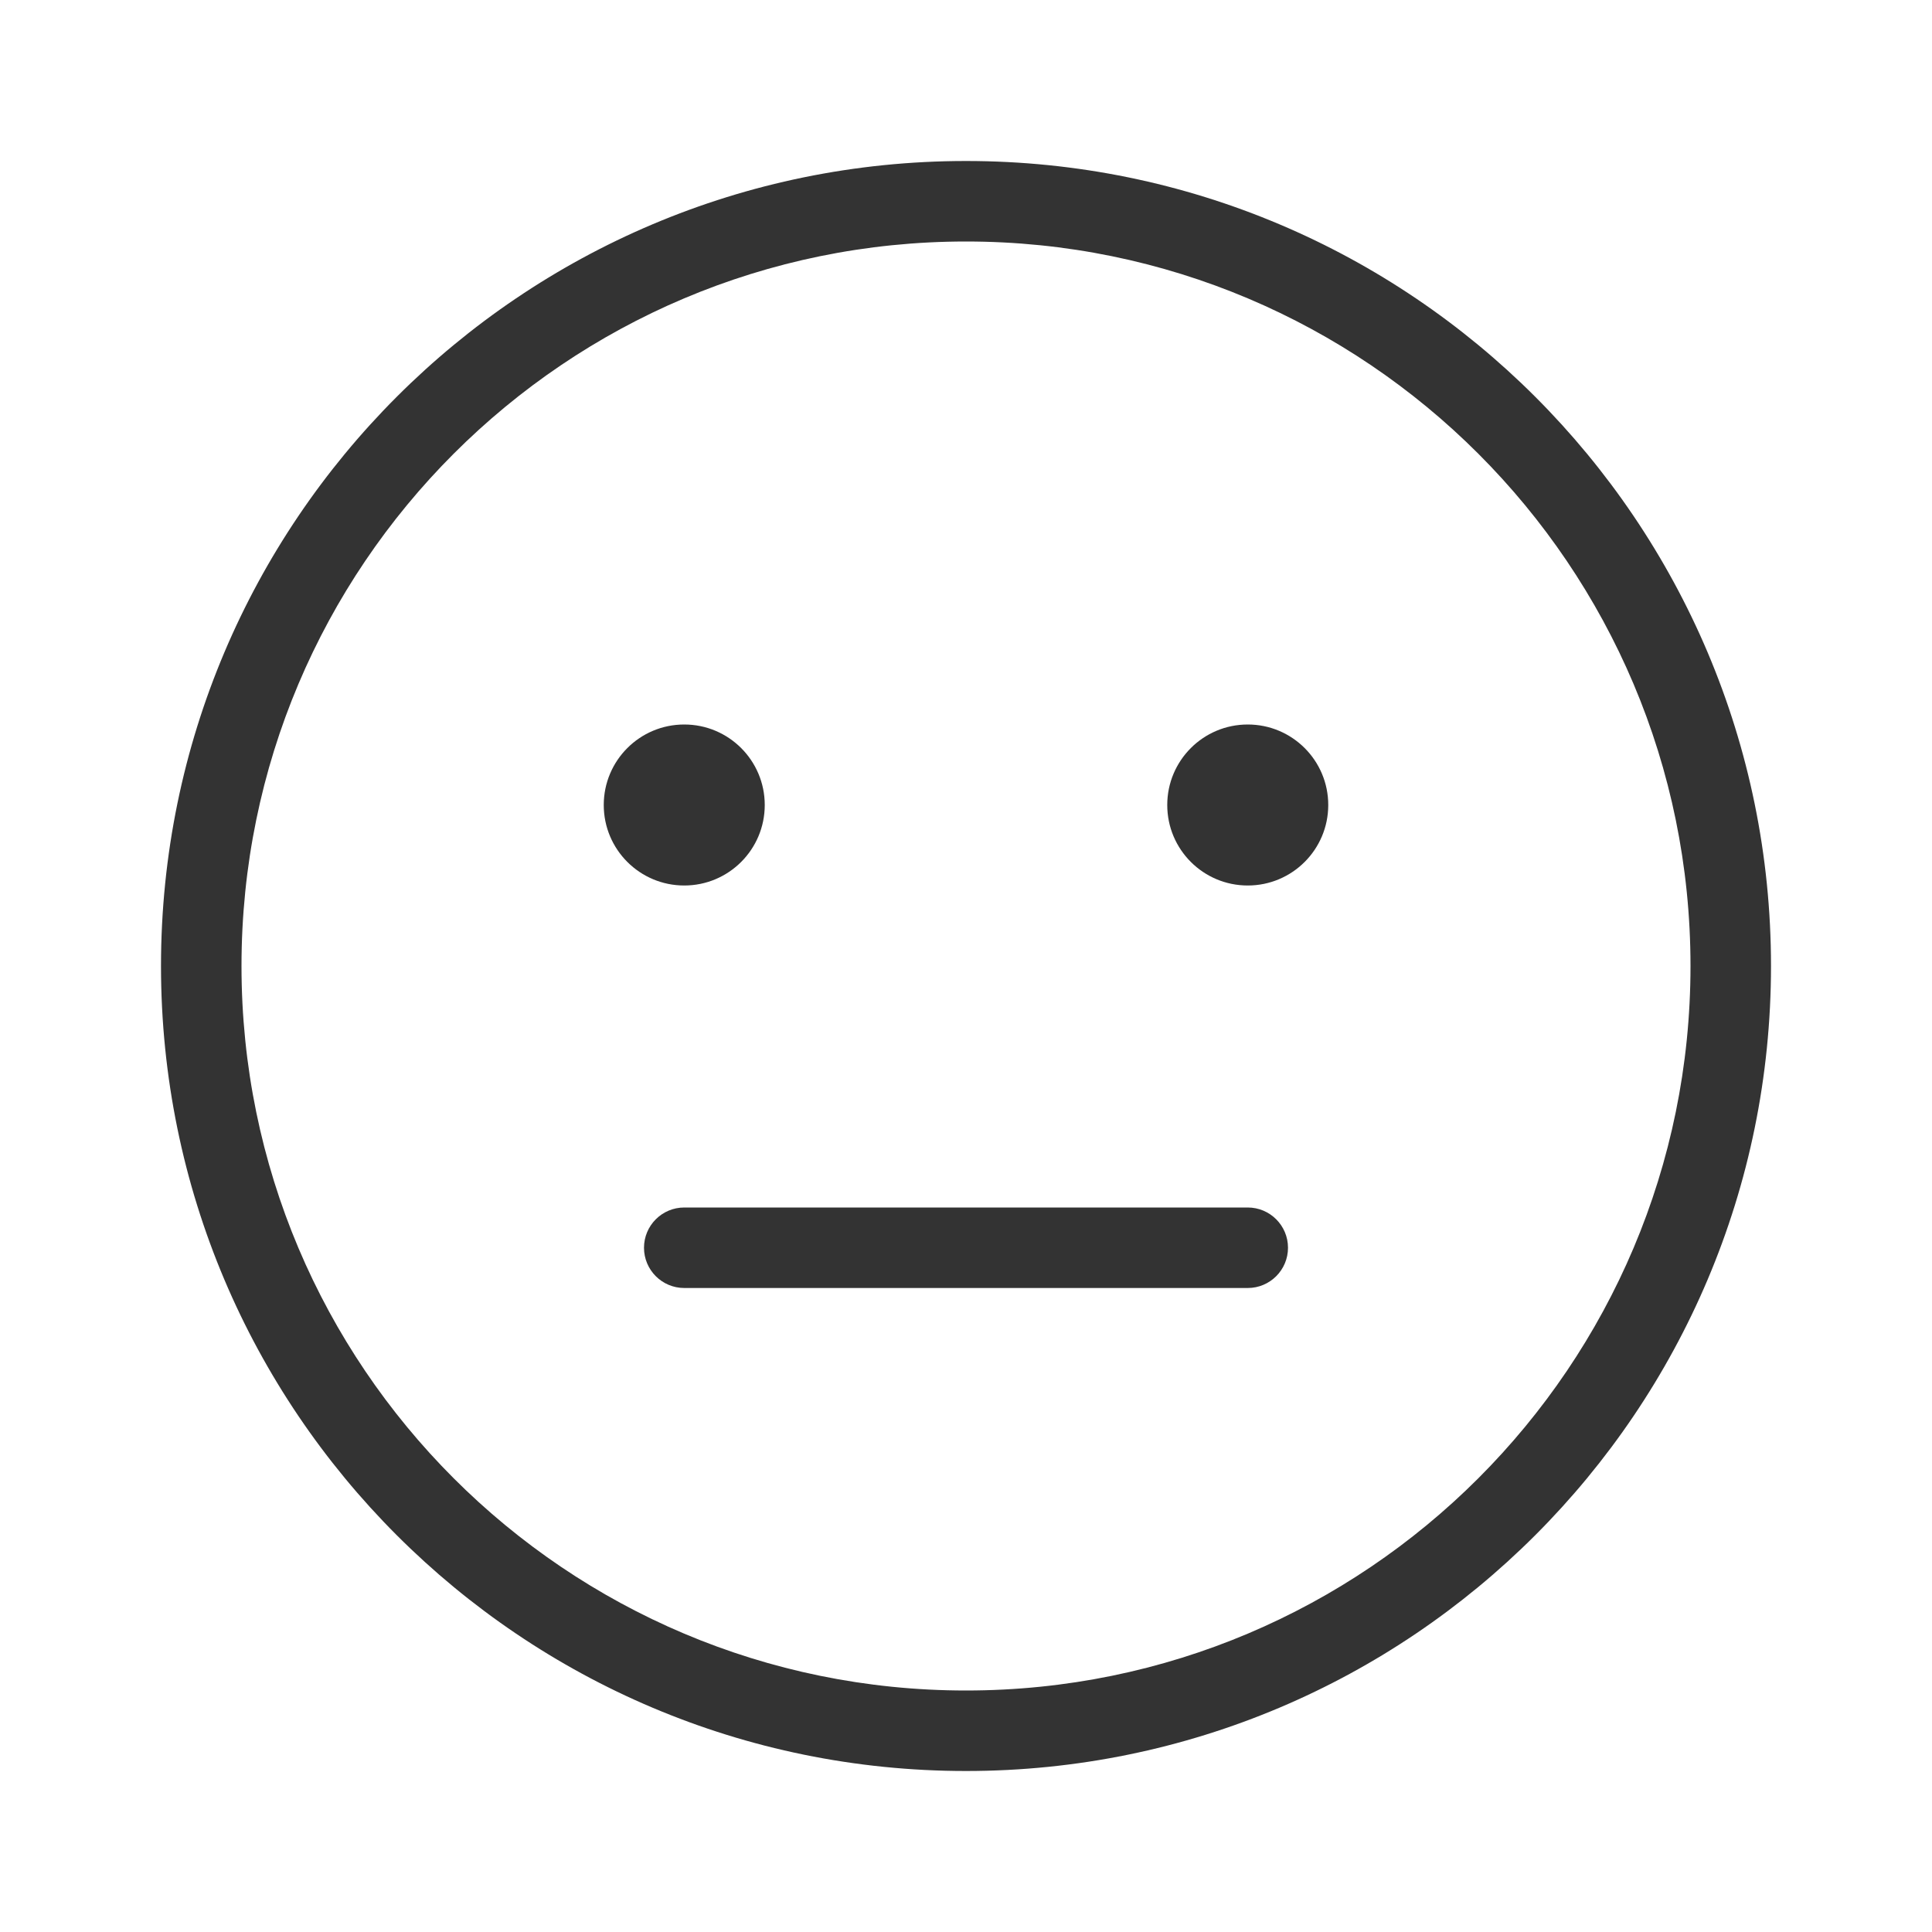
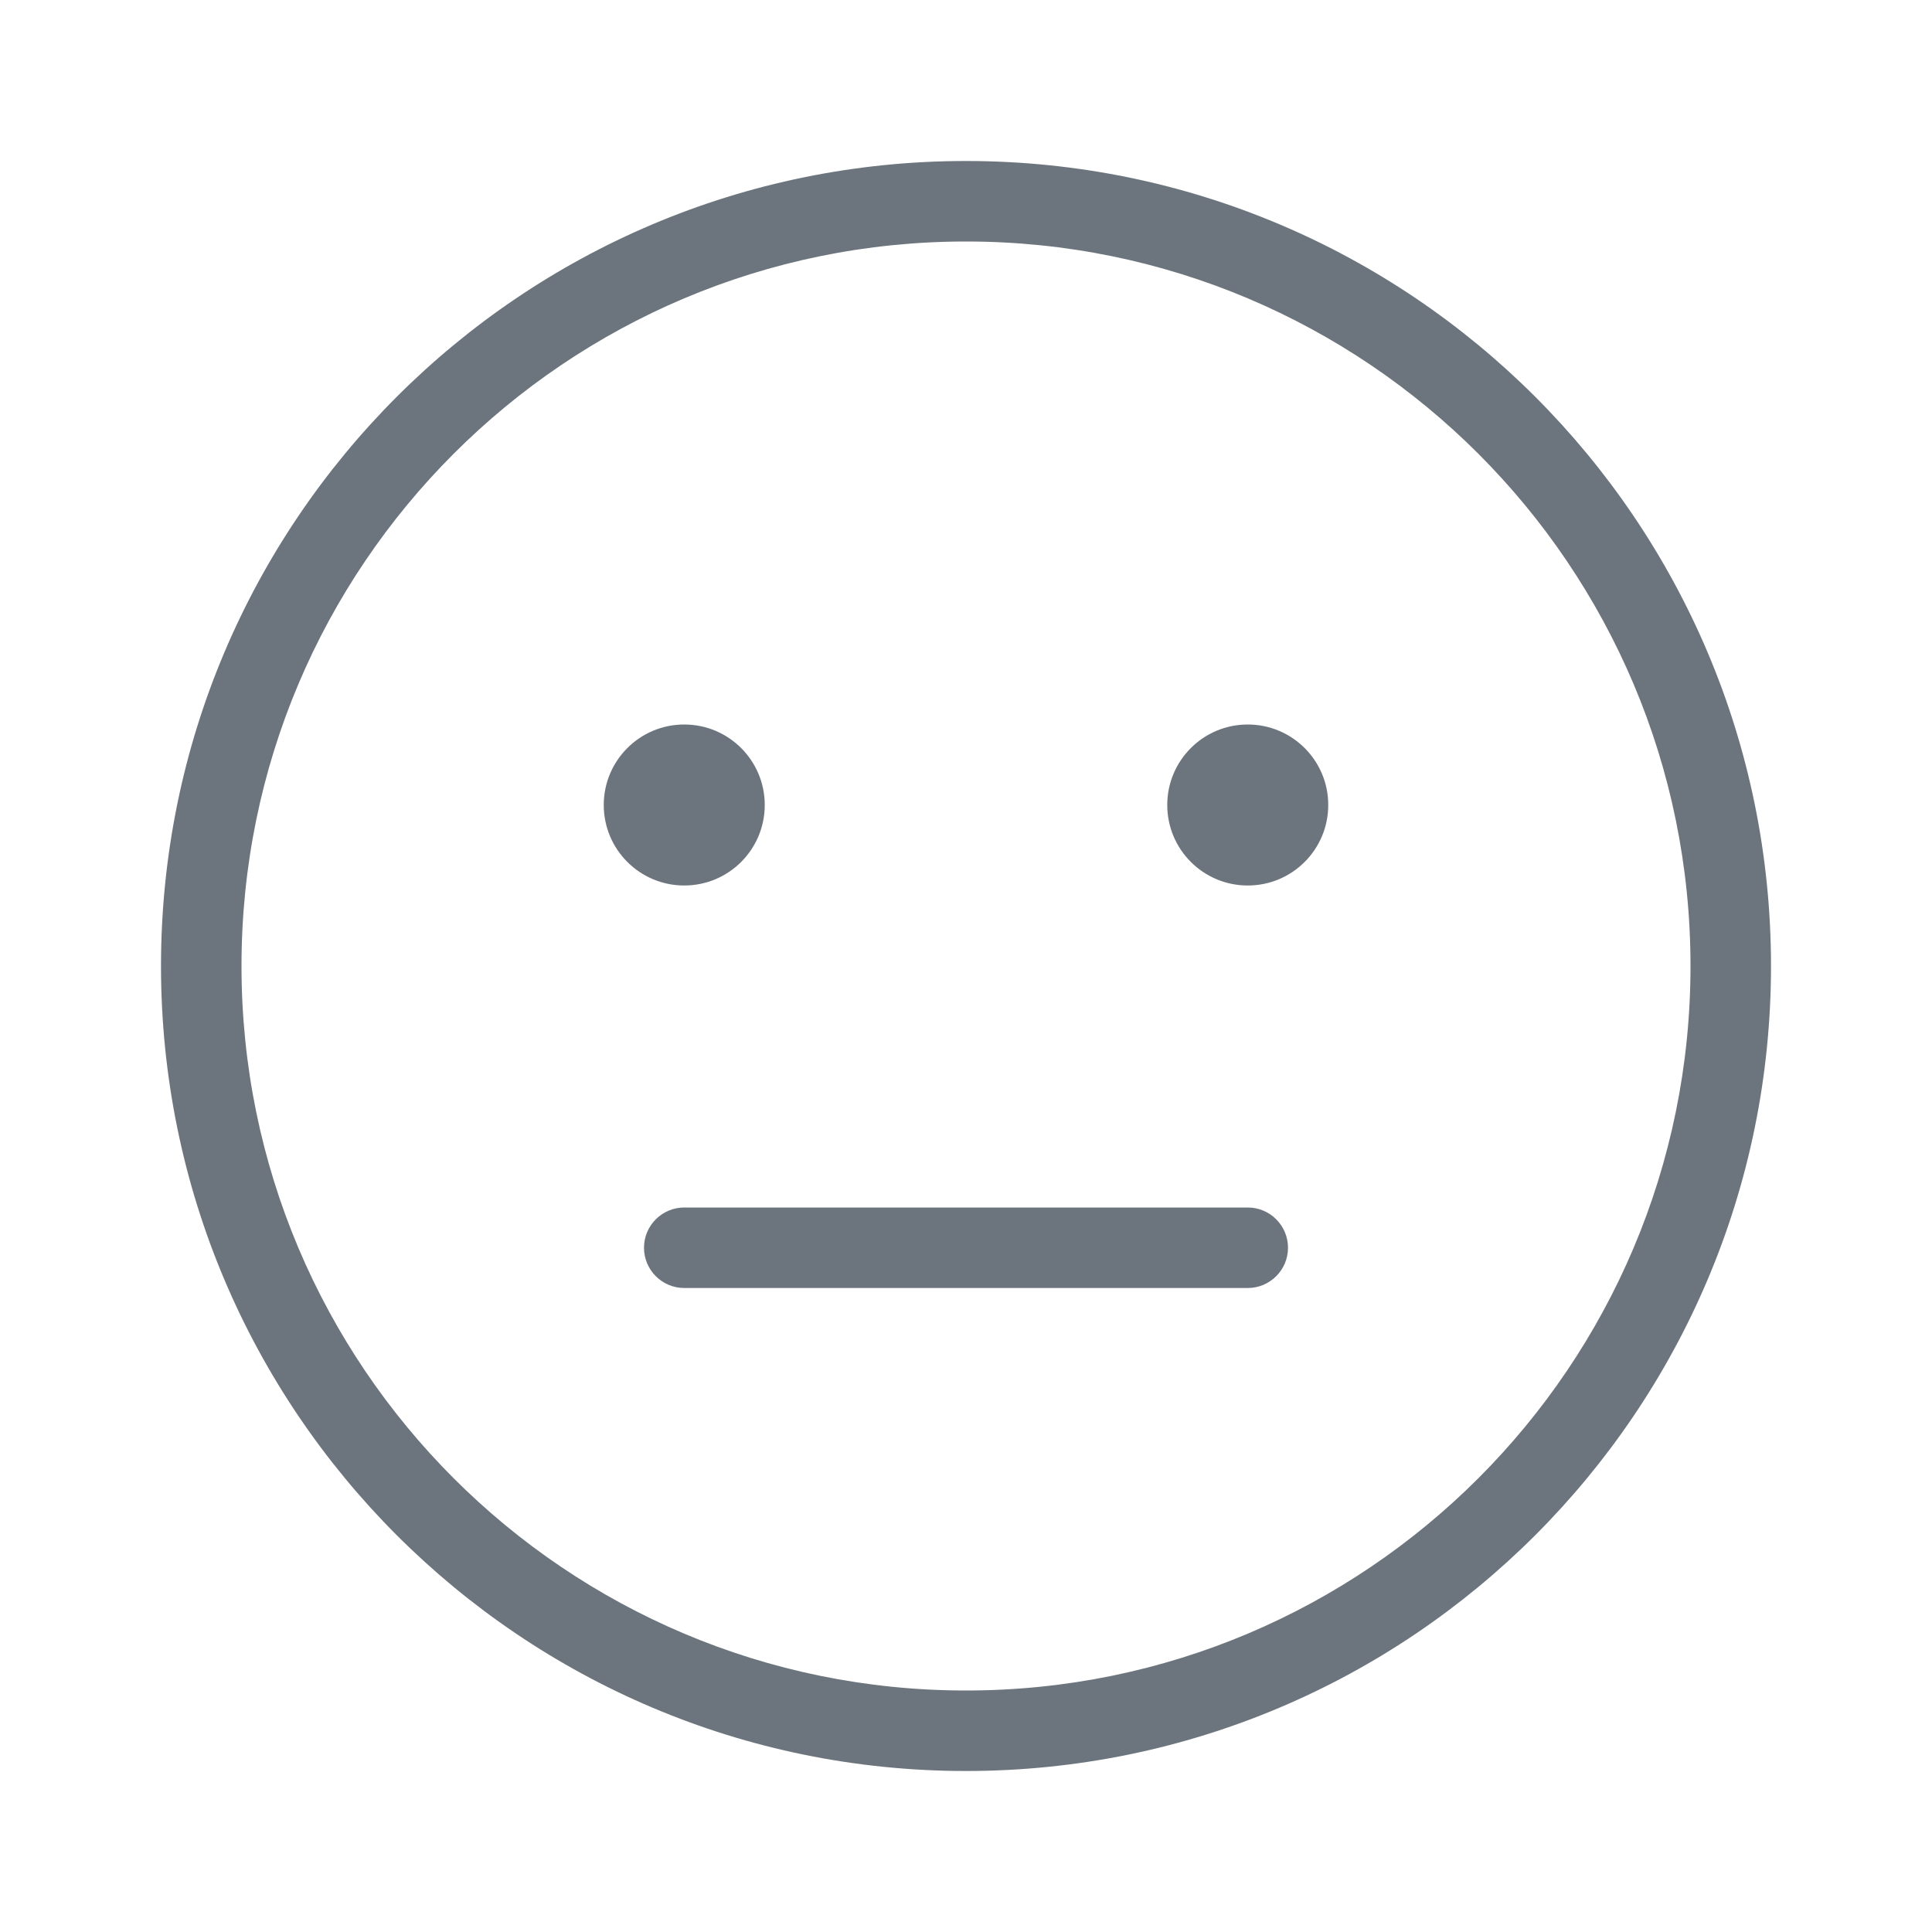
<svg xmlns="http://www.w3.org/2000/svg" viewBox="0 0 48 48" fill="none">
-   <path fill-rule="evenodd" clip-rule="evenodd" d="M24 42C33.941 42 42 33.941 42 24C42 14.059 33.941 6 24 6C14.059 6 6 14.059 6 24C6 33.941 14.059 42 24 42ZM24 44C35.046 44 44 35.046 44 24C44 12.954 35.046 4 24 4C12.954 4 4 12.954 4 24C4 35.046 12.954 44 24 44Z" fill="#333333" />
-   <path d="M19 20C19 21.105 18.105 22 17 22C15.895 22 15 21.105 15 20C15 18.895 15.895 18 17 18C18.105 18 19 18.895 19 20Z" fill="#333333" />
-   <path d="M33 20C33 21.105 32.105 22 31 22C29.895 22 29 21.105 29 20C29 18.895 29.895 18 31 18C32.105 18 33 18.895 33 20Z" fill="#333333" />
-   <path fill-rule="evenodd" clip-rule="evenodd" d="M16 31C16 30.448 16.448 30 17 30L31 30C31.552 30 32 30.448 32 31C32 31.552 31.552 32 31 32L17 32C16.448 32 16 31.552 16 31Z" fill="#333333" />
+   <path fill-rule="evenodd" clip-rule="evenodd" d="M24 42C33.941 42 42 33.941 42 24C42 14.059 33.941 6 24 6C14.059 6 6 14.059 6 24C6 33.941 14.059 42 24 42ZM24 44C35.046 44 44 35.046 44 24C44 12.954 35.046 4 24 4C12.954 4 4 12.954 4 24C4 35.046 12.954 44 24 44Z" fill="#6c757d" />
+   <path d="M19 20C19 21.105 18.105 22 17 22C15.895 22 15 21.105 15 20C15 18.895 15.895 18 17 18C18.105 18 19 18.895 19 20Z" fill="#6c757d" />
+   <path d="M33 20C33 21.105 32.105 22 31 22C29.895 22 29 21.105 29 20C29 18.895 29.895 18 31 18C32.105 18 33 18.895 33 20Z" fill="#6c757d" />
+   <path fill-rule="evenodd" clip-rule="evenodd" d="M16 31C16 30.448 16.448 30 17 30L31 30C31.552 30 32 30.448 32 31C32 31.552 31.552 32 31 32L17 32C16.448 32 16 31.552 16 31Z" fill="#6c757d" />
</svg>
